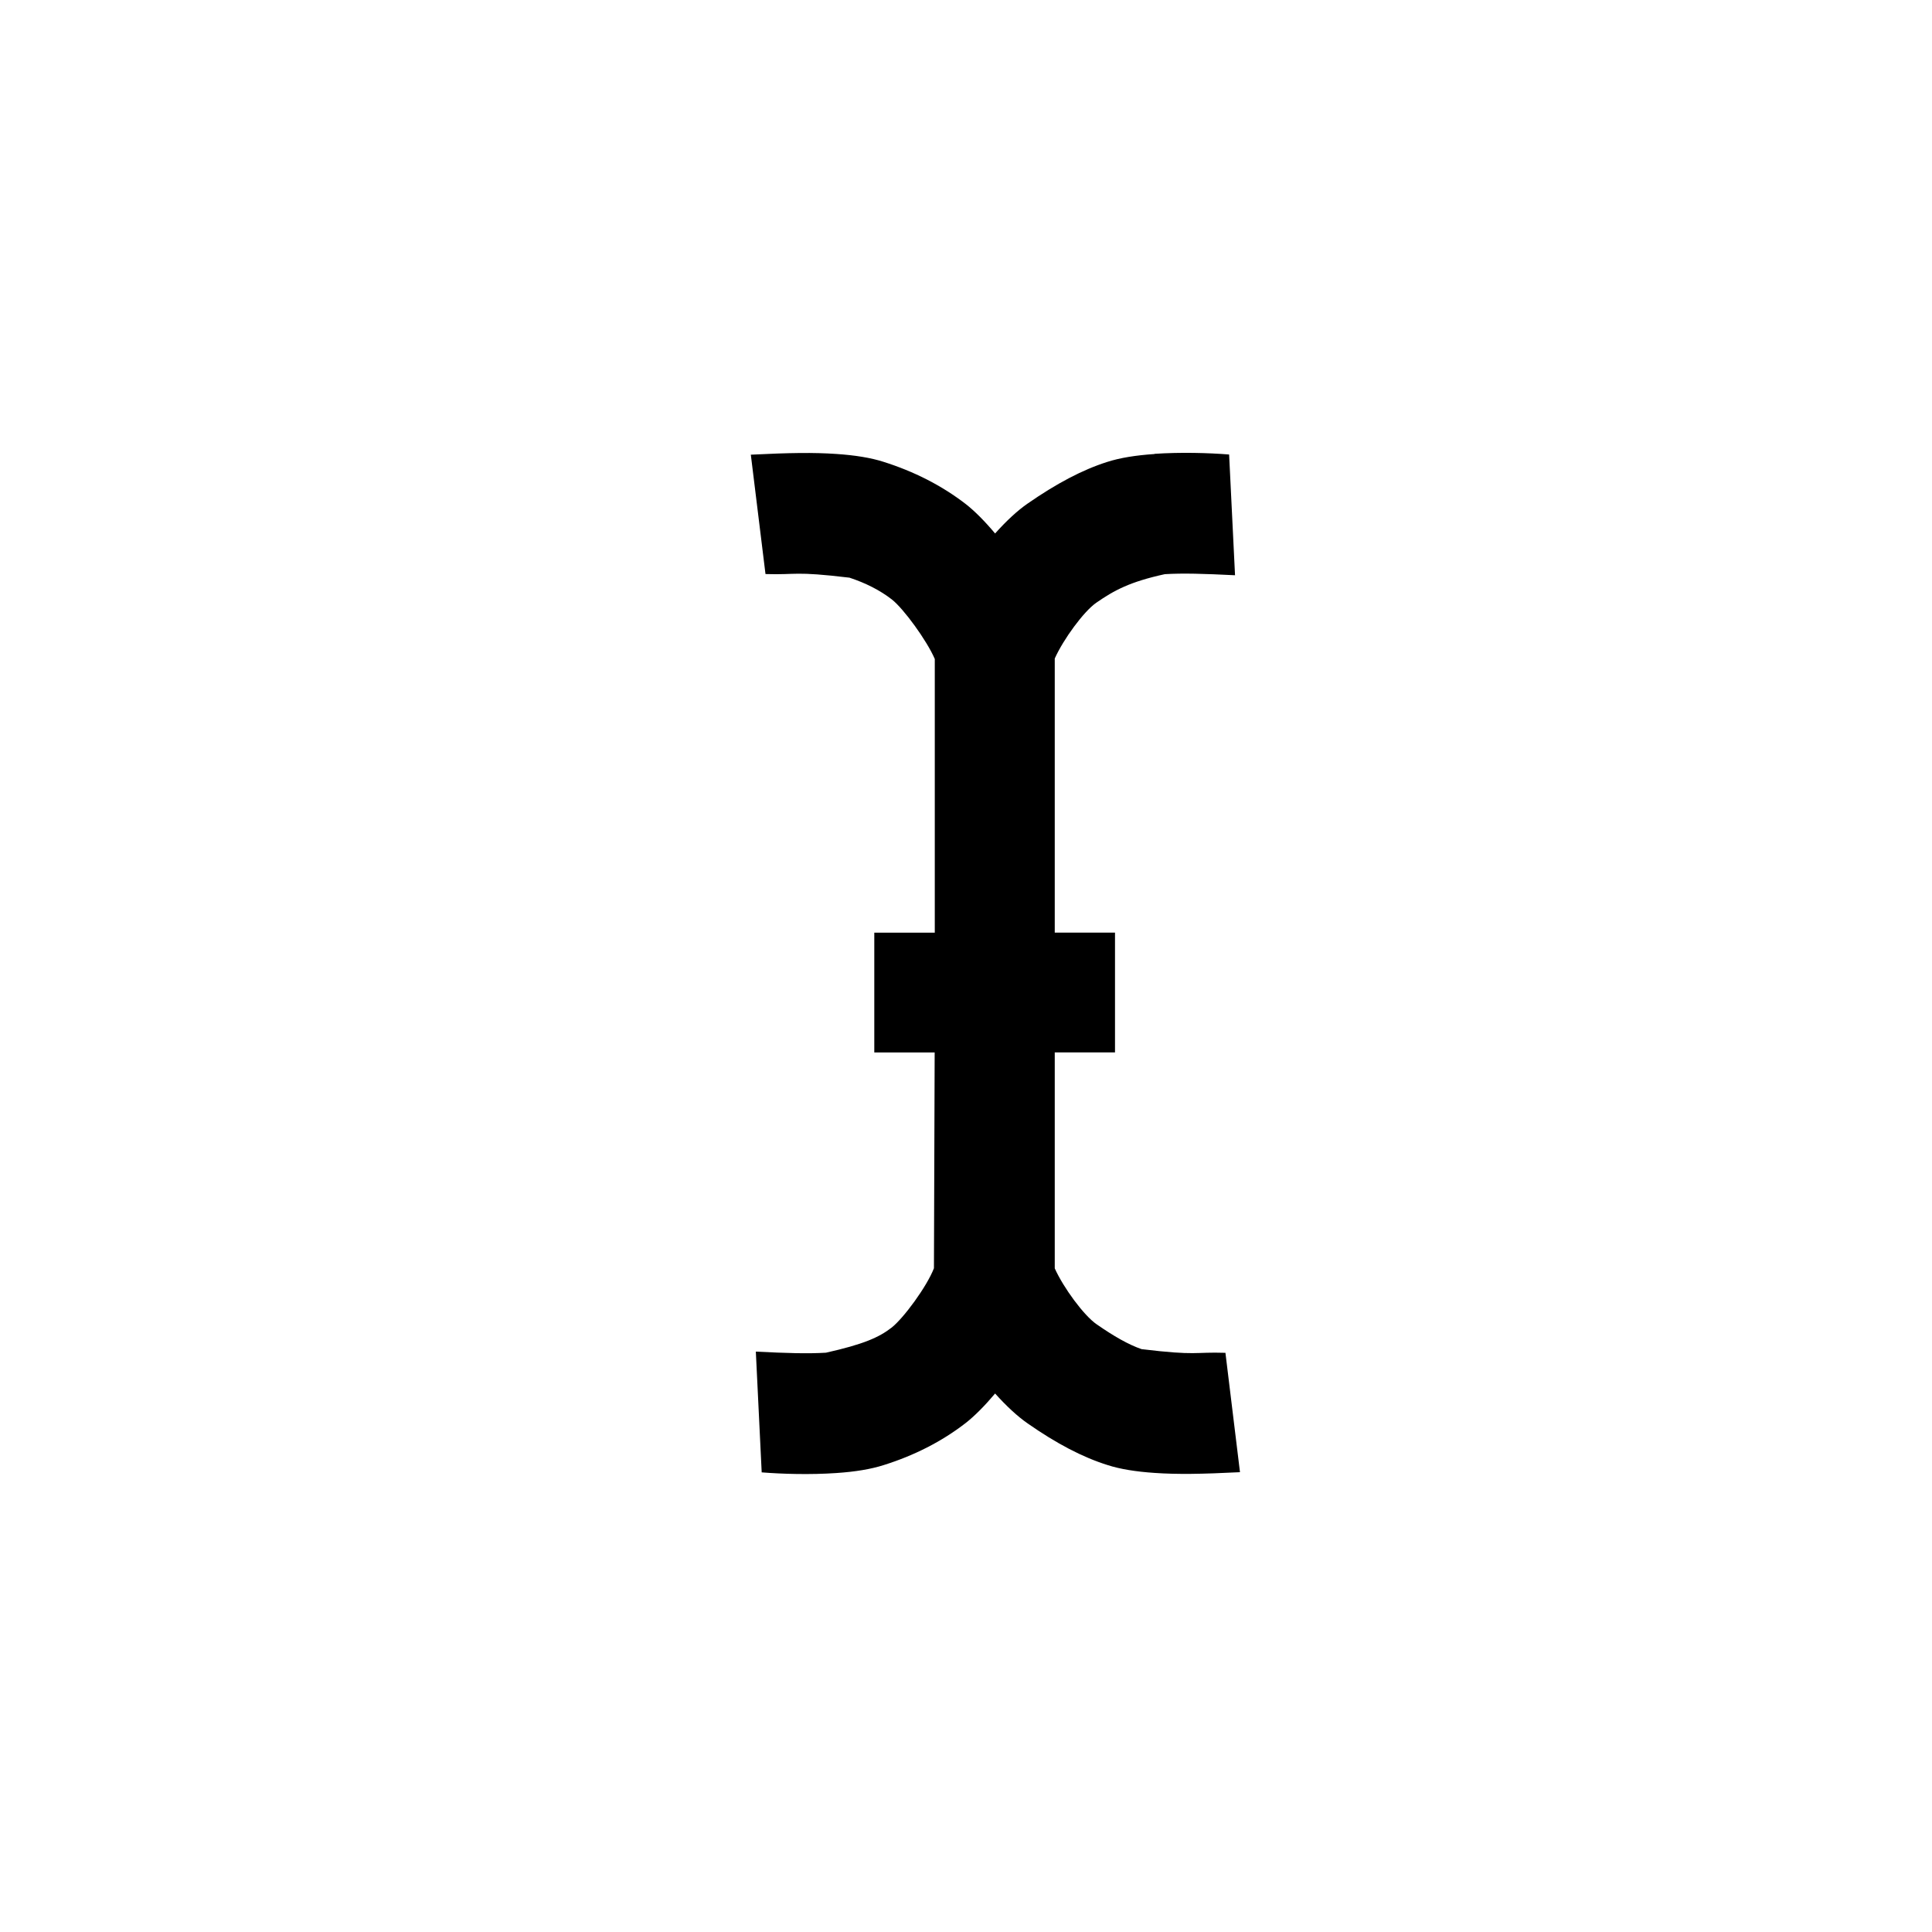
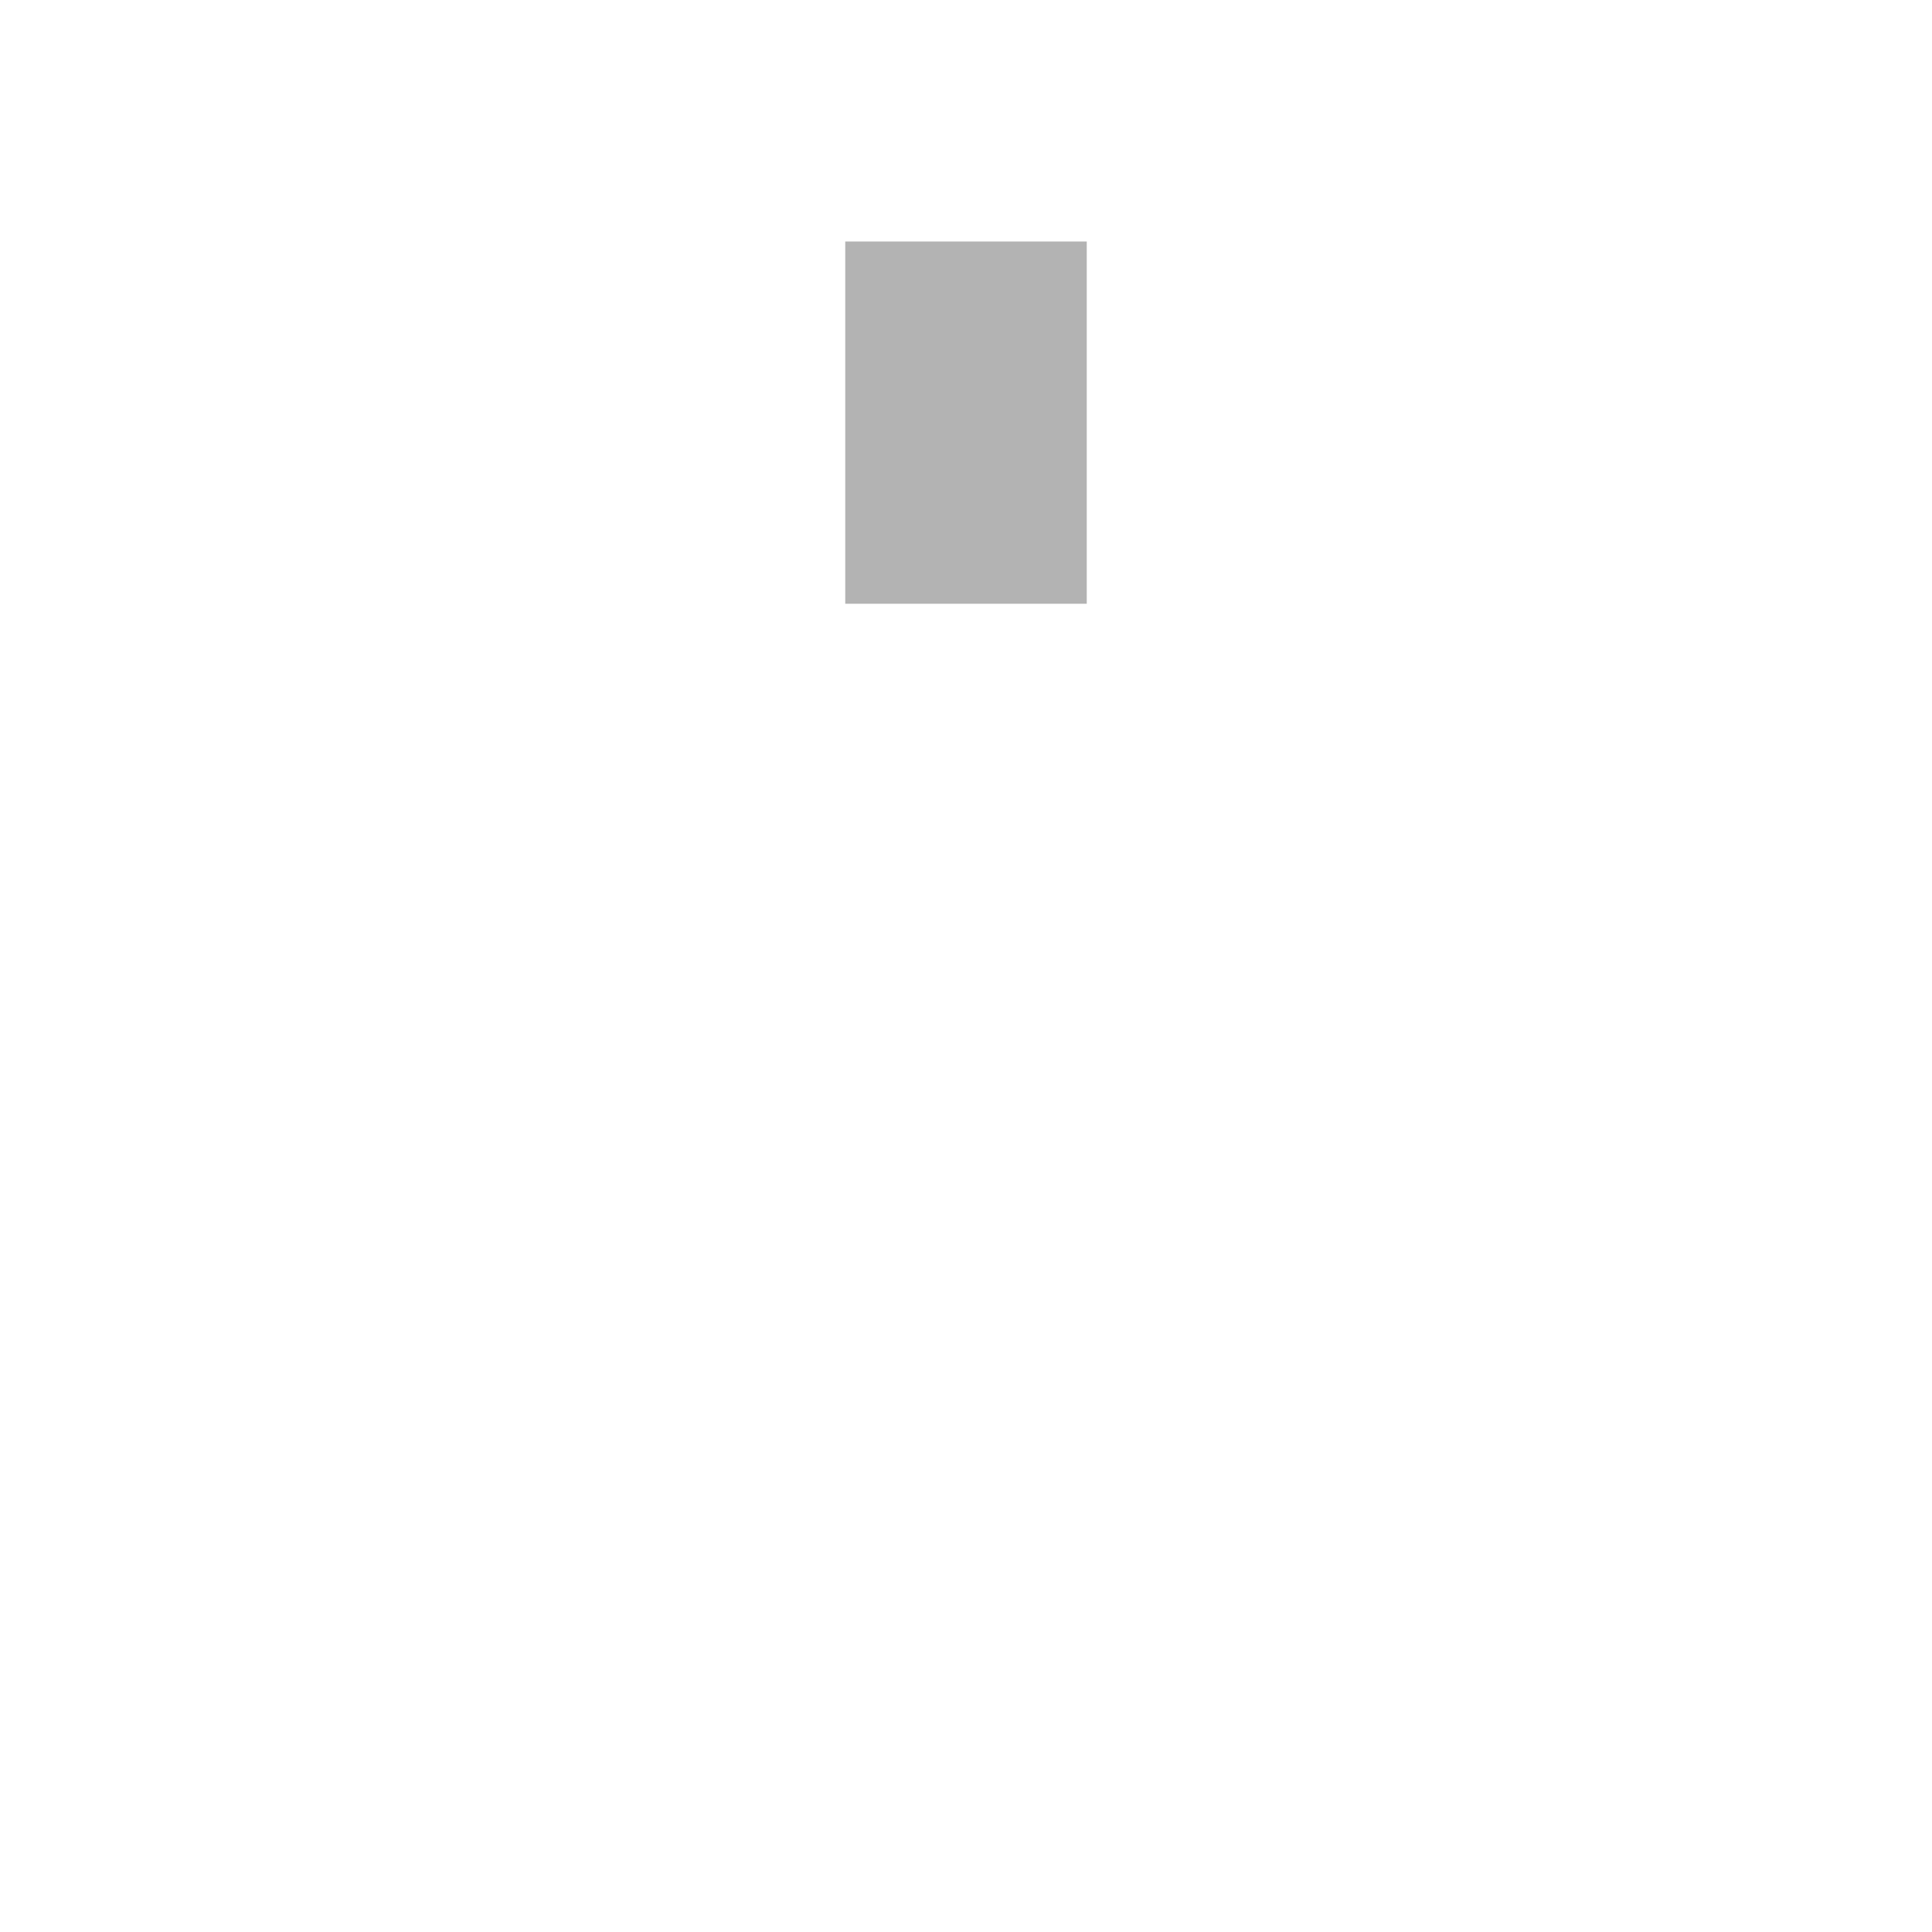
- <svg xmlns="http://www.w3.org/2000/svg" height="32" viewBox="0 0 32 32" width="32">
-   <path d="m6.123-.483c.433-.029.897-.016 1.235.011l.098 2c-.521-.026-.864-.036-1.163-.018-.572.125-.834.264-1.135.473-.207.143-.545.605-.688.924v4.54h.998v1.984h-.998v3.577c.143.319.482.781.693.926.282.196.527.337.745.412.926.112.861.044 1.389.061l.241 1.977c-.639.032-1.039.038-1.416.012-.312-.021-.573-.064-.774-.129-.417-.13-.853-.36-1.323-.688-.169-.116-.357-.291-.543-.498-.17.202-.34.373-.484.486-.404.314-.866.544-1.36.699-.212.068-.472.111-.784.132-.435.03-.9.016-1.238-.011l-.097-2c.518.026.862.036 1.161.018.619-.139.877-.252 1.087-.415.197-.154.585-.68.702-.984l.012-3.574h-1v-1.984h1.002v-4.533c-.132-.307-.517-.834-.711-.986-.201-.156-.439-.274-.702-.361-.928-.111-.863-.044-1.391-.06l-.243-1.977c.641-.032 1.041-.038 1.417-.012.311.021.571.063.78.13.5.158.96.388 1.366.702.143.112.313.282.483.485.185-.207.371-.38.538-.495.475-.33.908-.56 1.319-.69.211-.068.472-.11.783-.131z" fill-rule="evenodd" stroke="%COLOR-ACCENT%" stroke-linejoin="round" transform="translate(13 8)" />
+ <svg xmlns="http://www.w3.org/2000/svg" height="22" viewBox="0 0 32 32" width="22">
+   <line x1="16" y1="4" x2="16" y2="28" stroke="%COLOR-ACCENT%" stroke-width="3" stroke-linecap="round" />
+   <rect x="14" y="4" width="4" height="6" fill="%COLOR-ACCENT%" fill-opacity="0.3" />
</svg>
